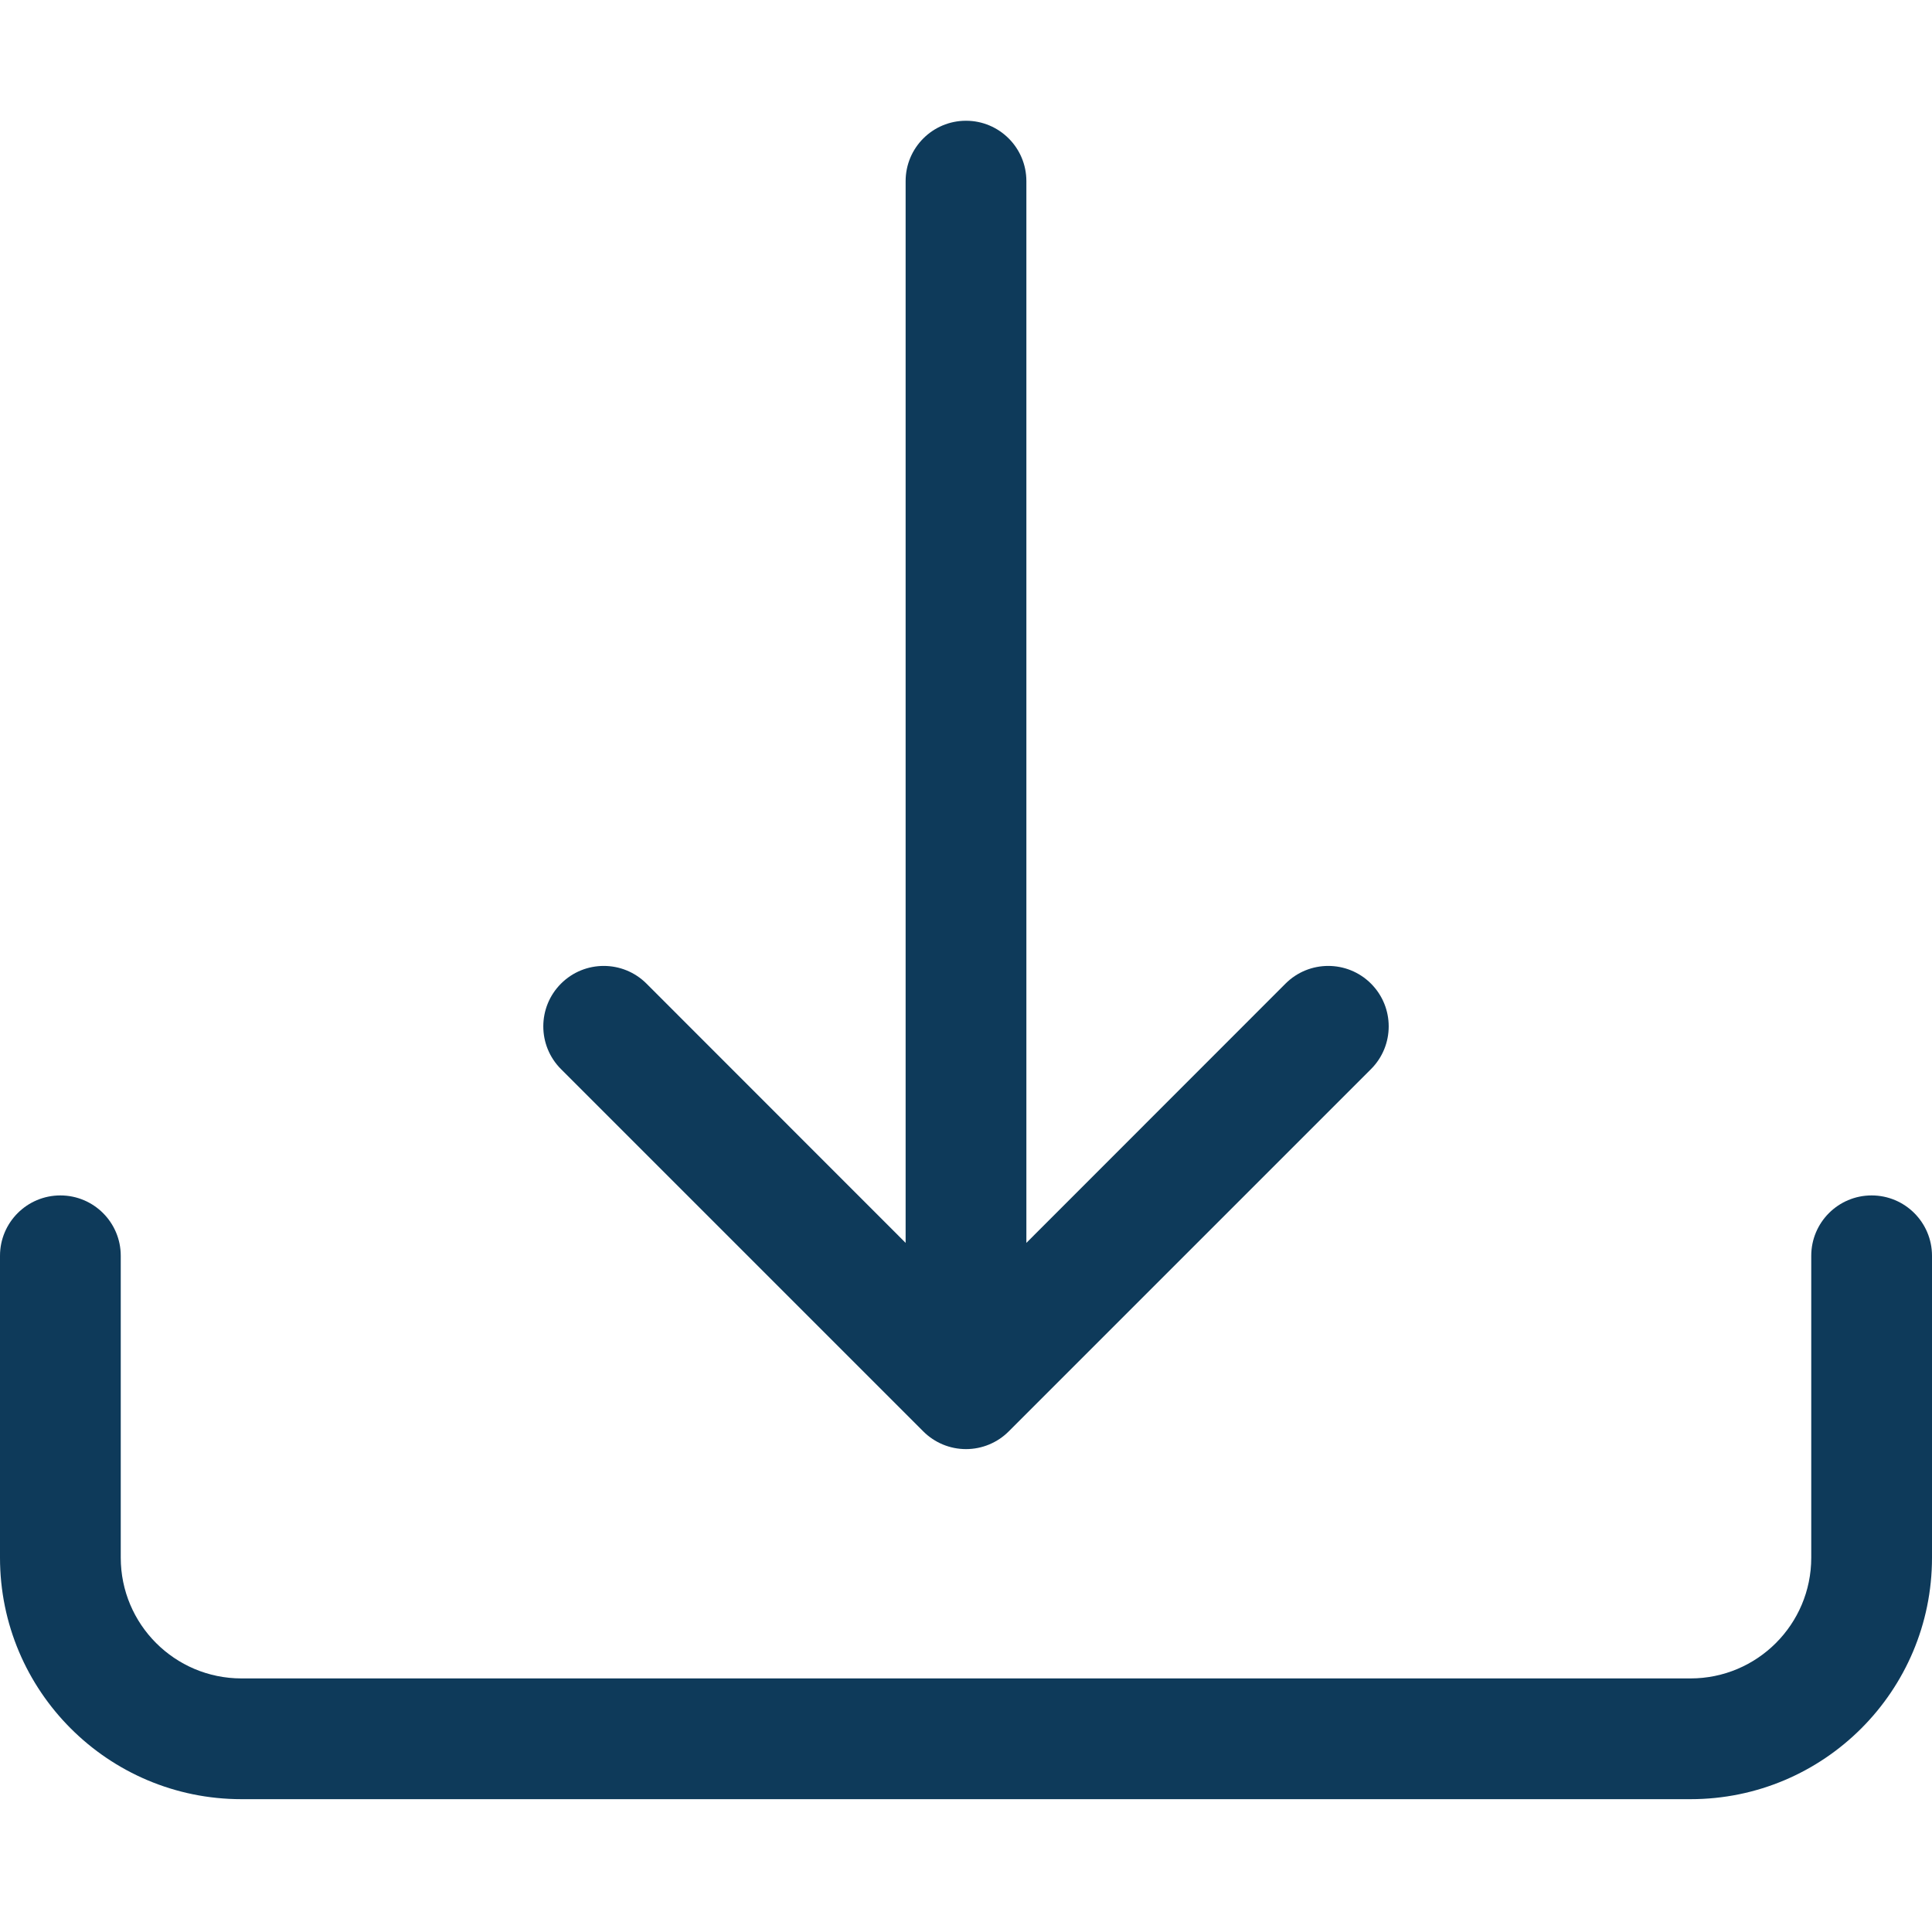
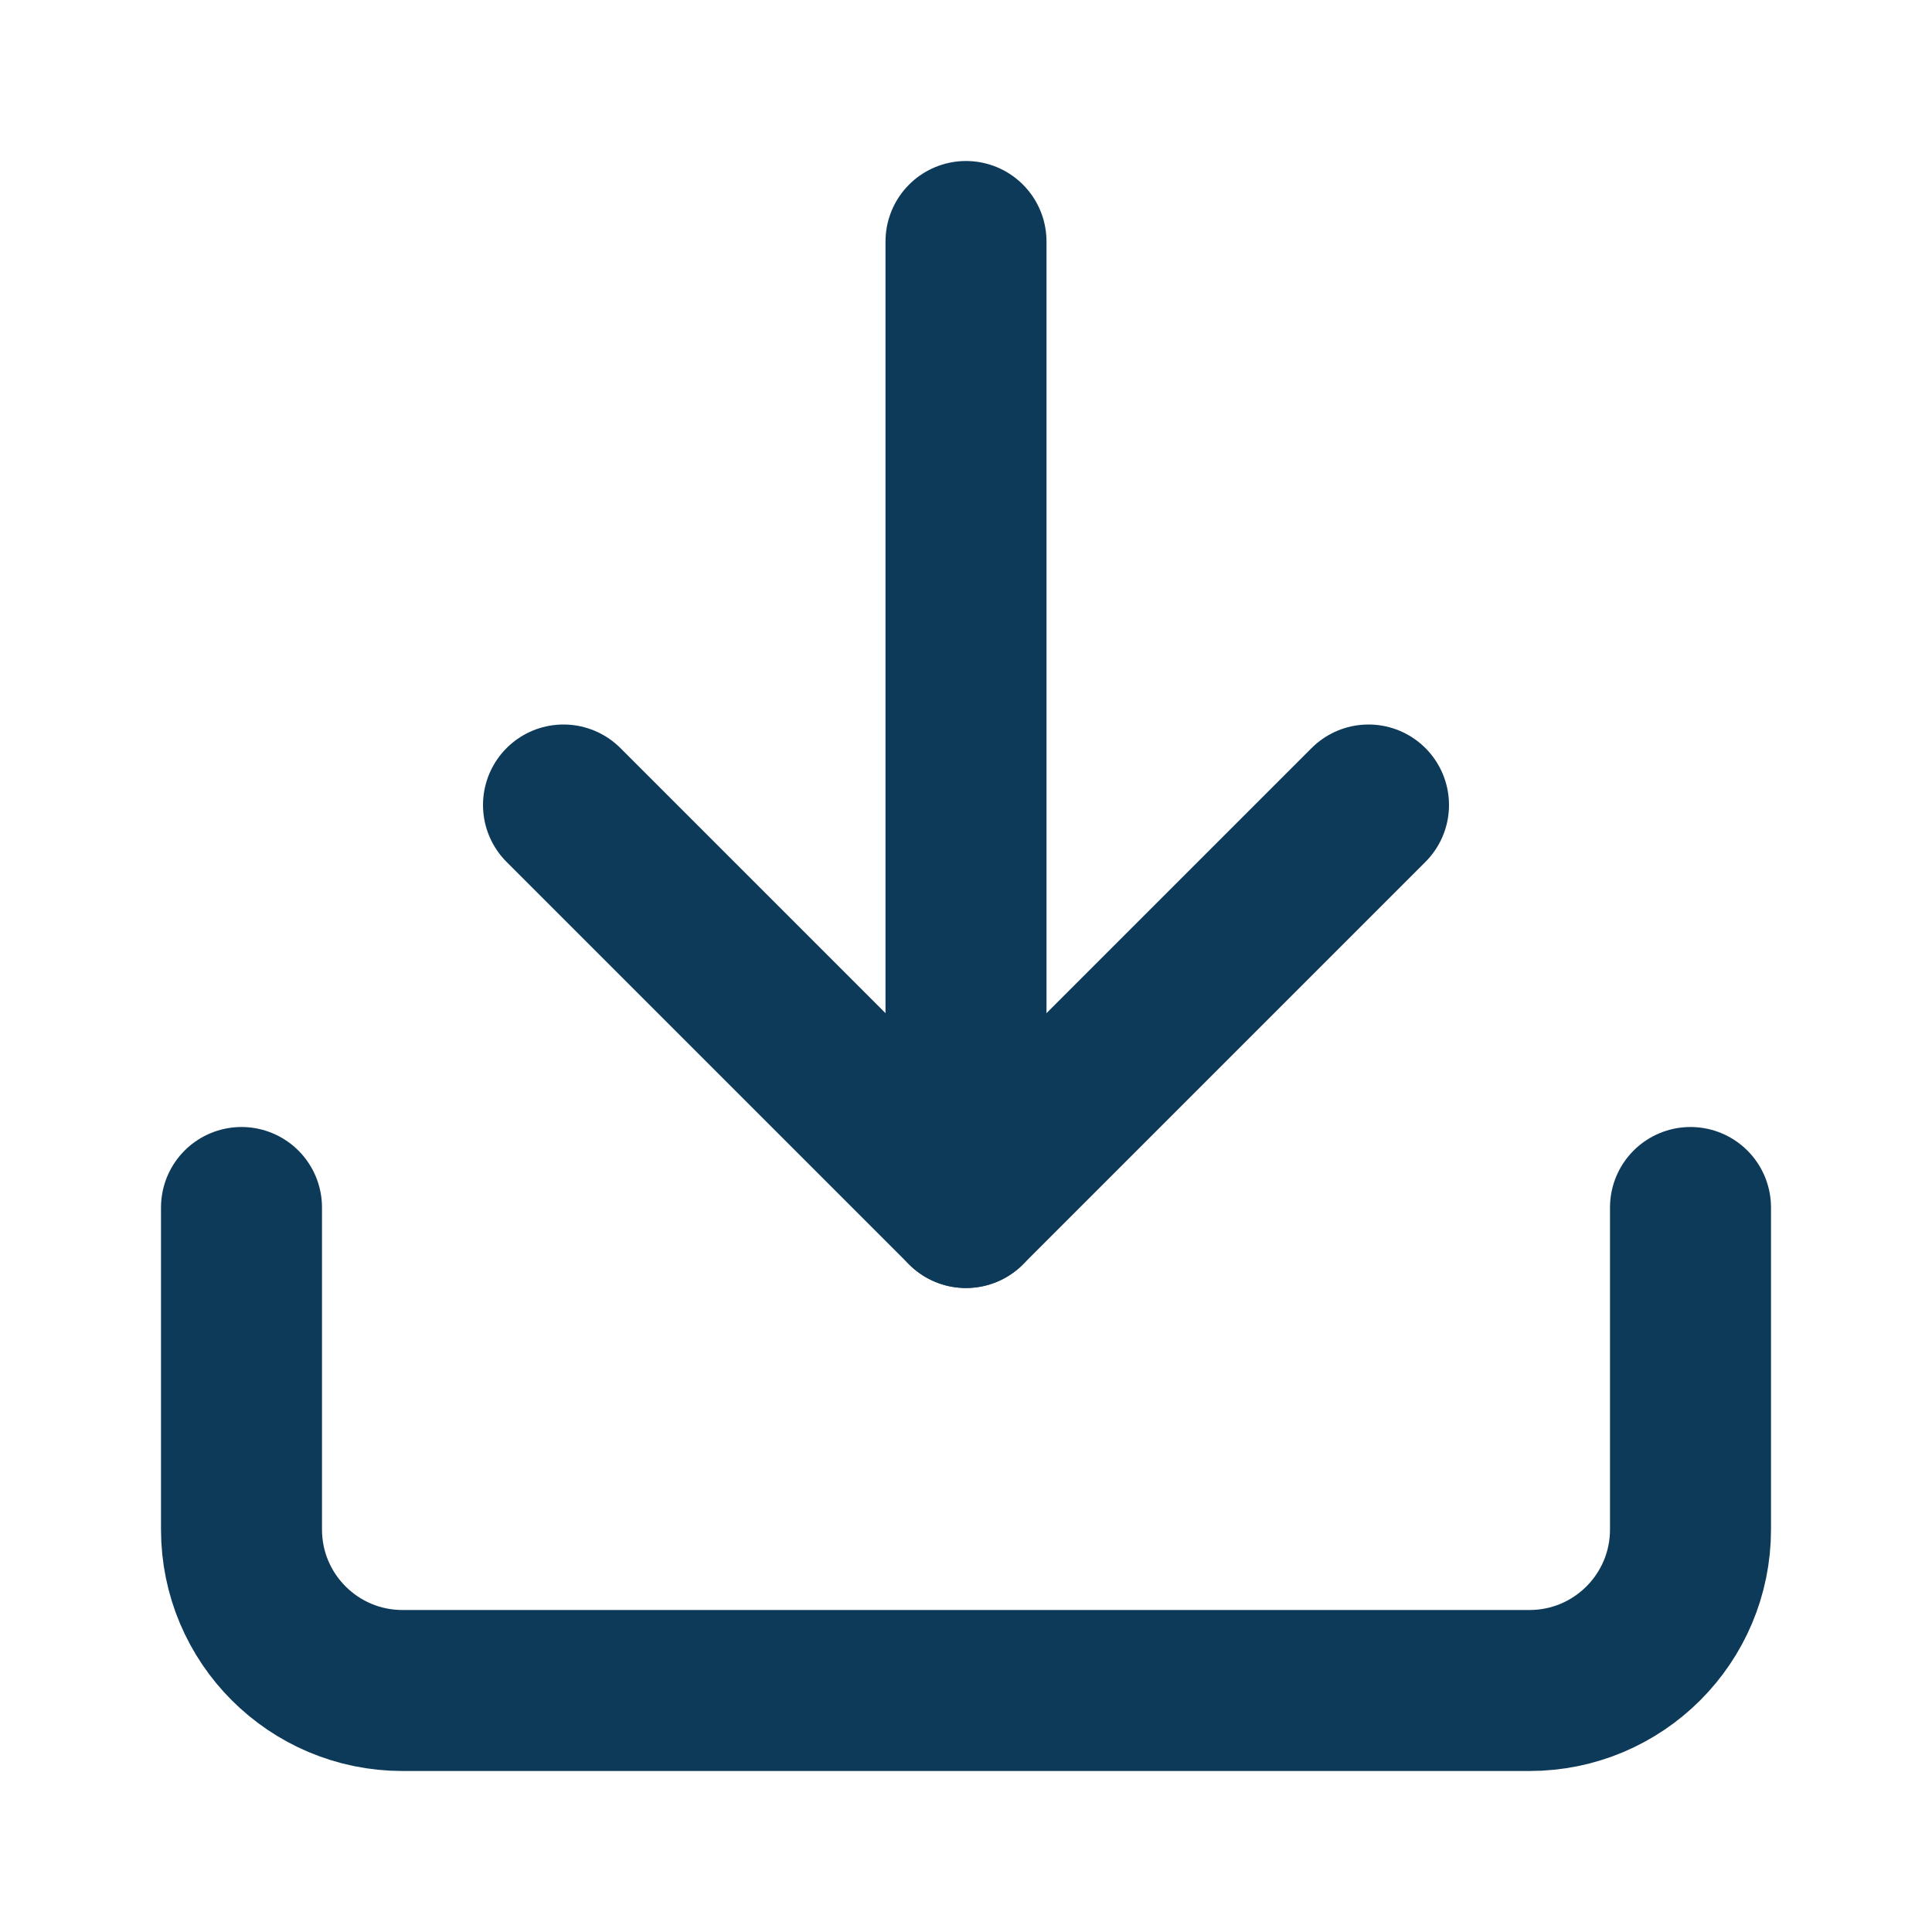
- <svg xmlns="http://www.w3.org/2000/svg" width="16" height="16">
-   <path style="fill:#0e3a5a;fill-opacity:1" d="M.5 9.9a.5.5 0 0 1 .5.5v2.5a1 1 0 0 0 1 1h12a1 1 0 0 0 1-1v-2.5a.5.5 0 0 1 1 0v2.5a2 2 0 0 1-2 2H2a2 2 0 0 1-2-2v-2.5a.5.5 0 0 1 .5-.5z" fill-rule="evenodd" />
-   <path style="fill:#0e3a5a;fill-opacity:1" d="M7.646 11.854a.5.5 0 0 0 .708 0l3-3a.5.5 0 0 0-.708-.708L8.5 10.293V1.5a.5.5 0 0 0-1 0v8.793L5.354 8.146a.5.5 0 1 0-.708.708l3 3z" fill-rule="evenodd" />
+ <svg xmlns="http://www.w3.org/2000/svg" width="24" height="24" viewBox="0 0 24 24" fill="none" stroke="#0e3a5a" stroke-width="2" stroke-linecap="round" stroke-linejoin="round">
+   <path d="M21 15v4a2 2 0 0 1-2 2H5a2 2 0 0 1-2-2v-4" />
+   <polyline points="7 10 12 15 17 10" />
+   <line x1="12" y1="15" x2="12" y2="3" />
</svg>
